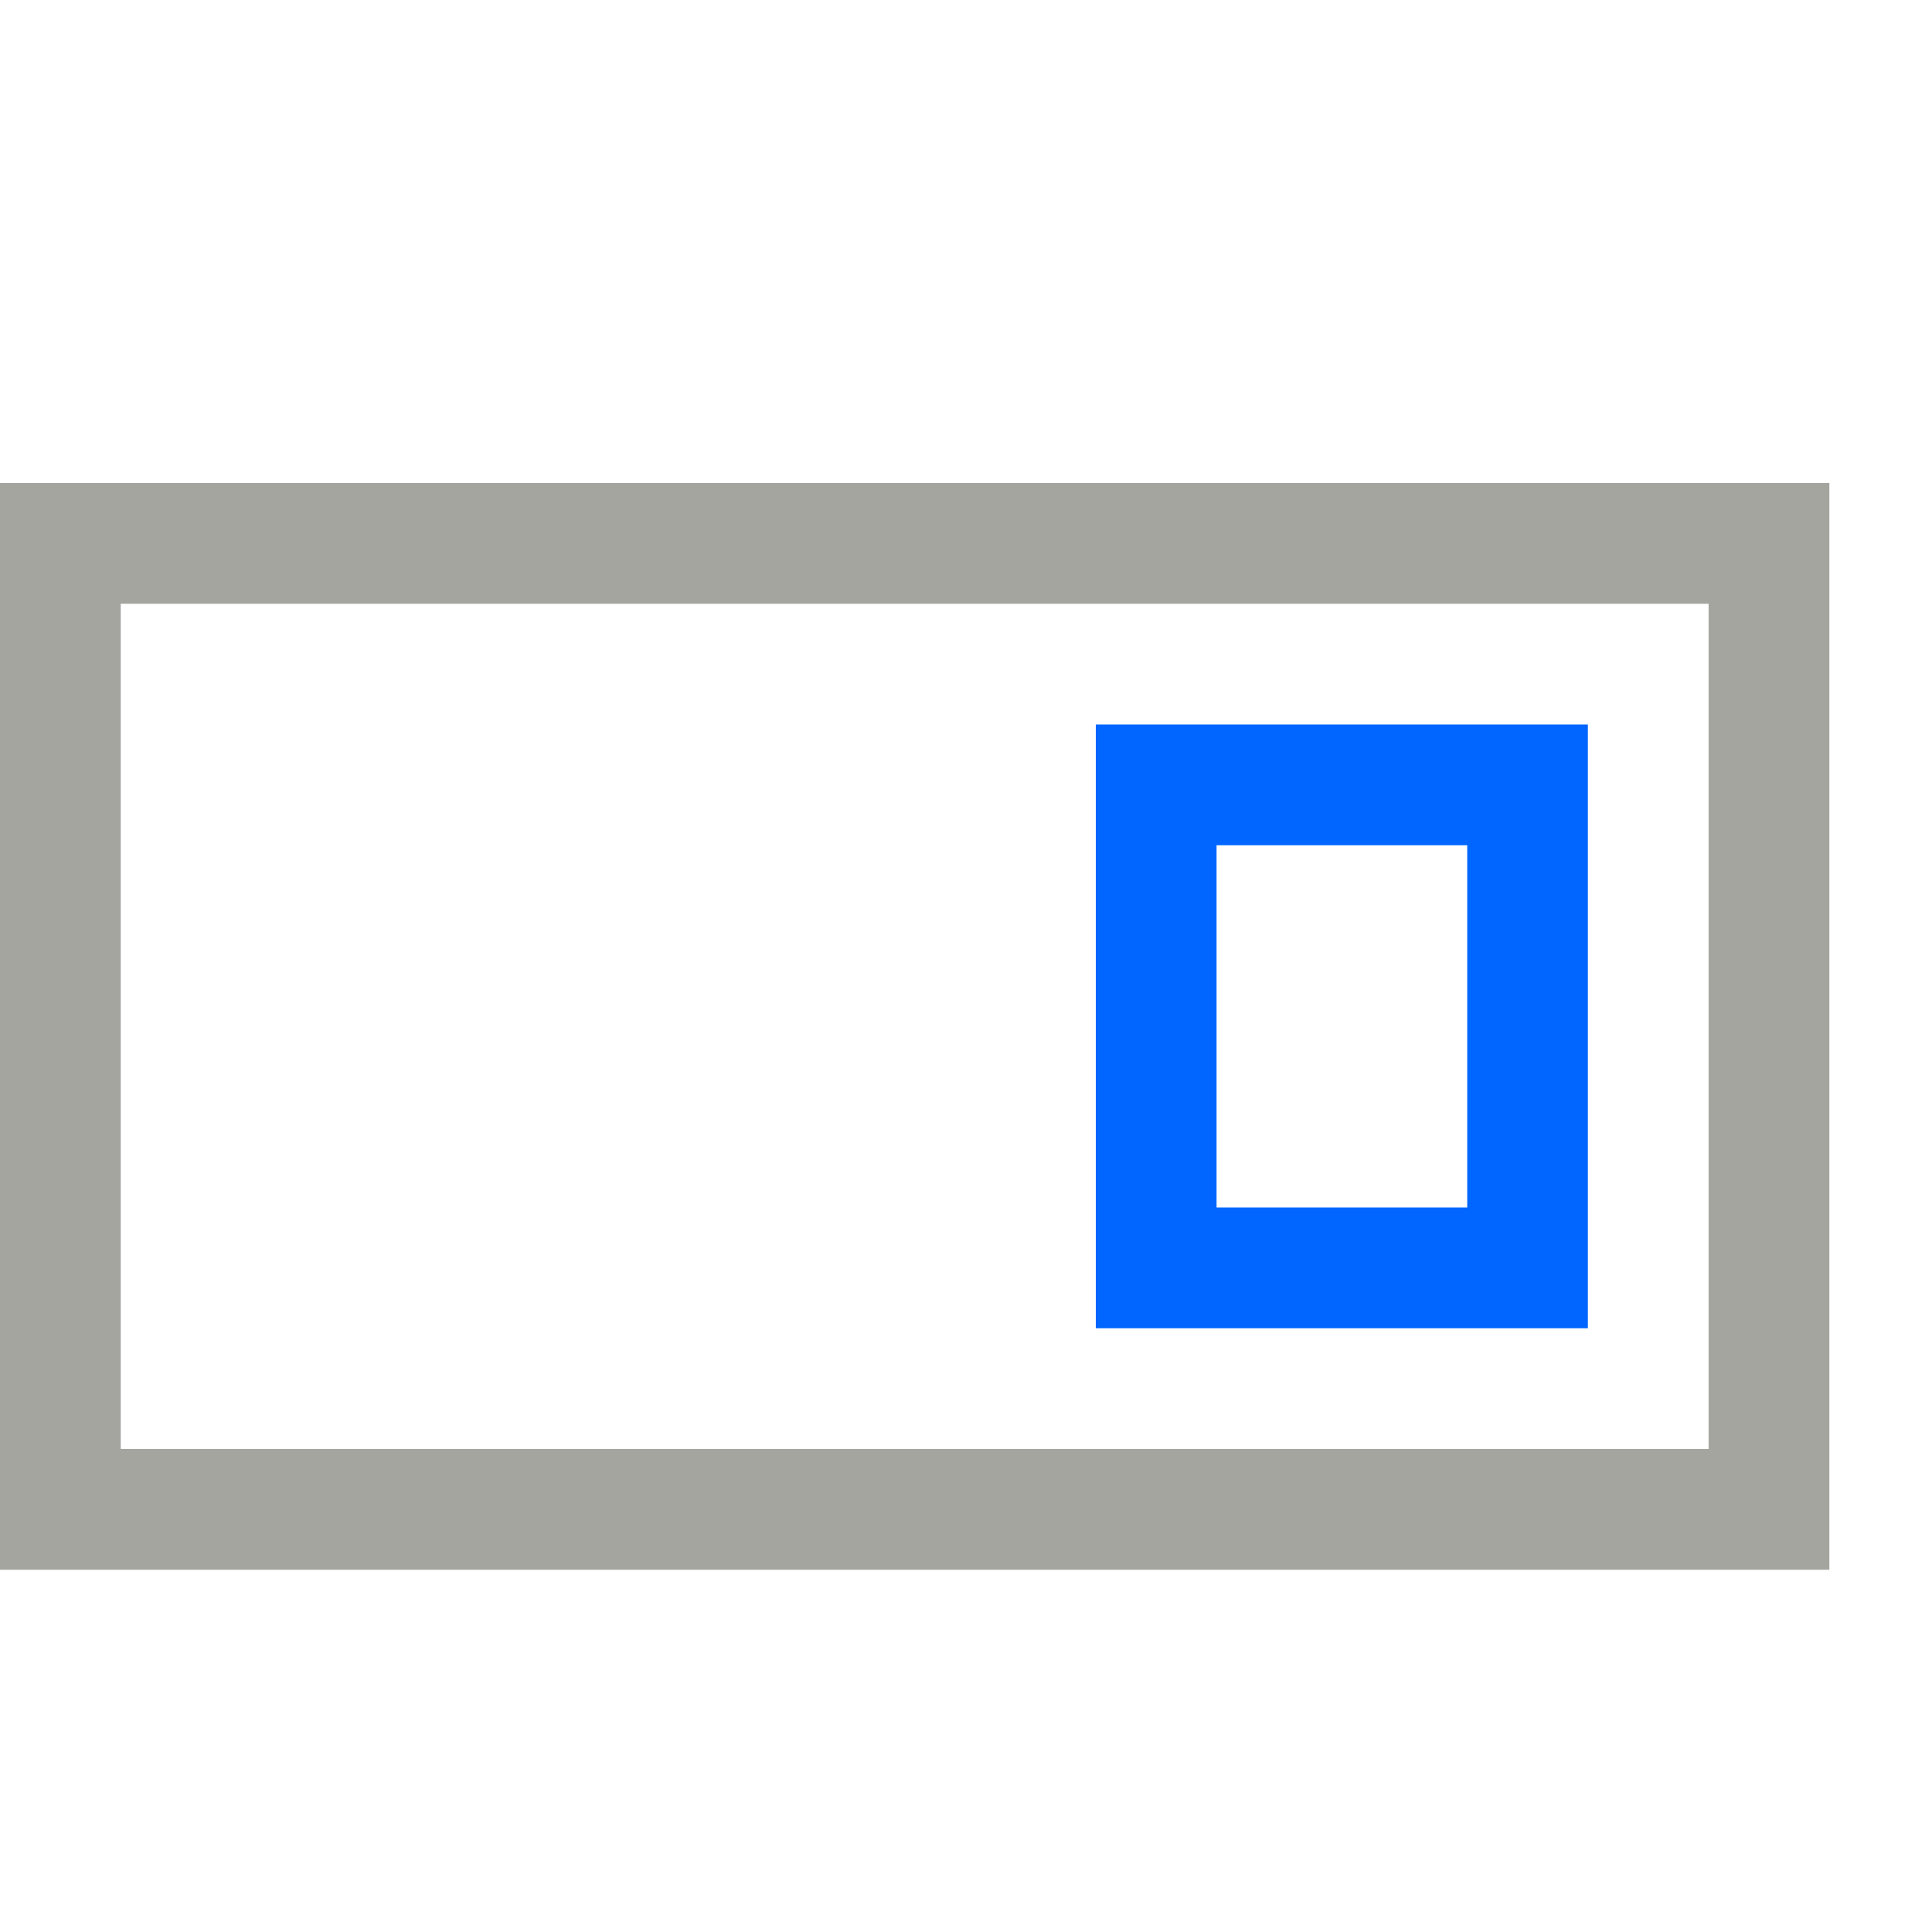
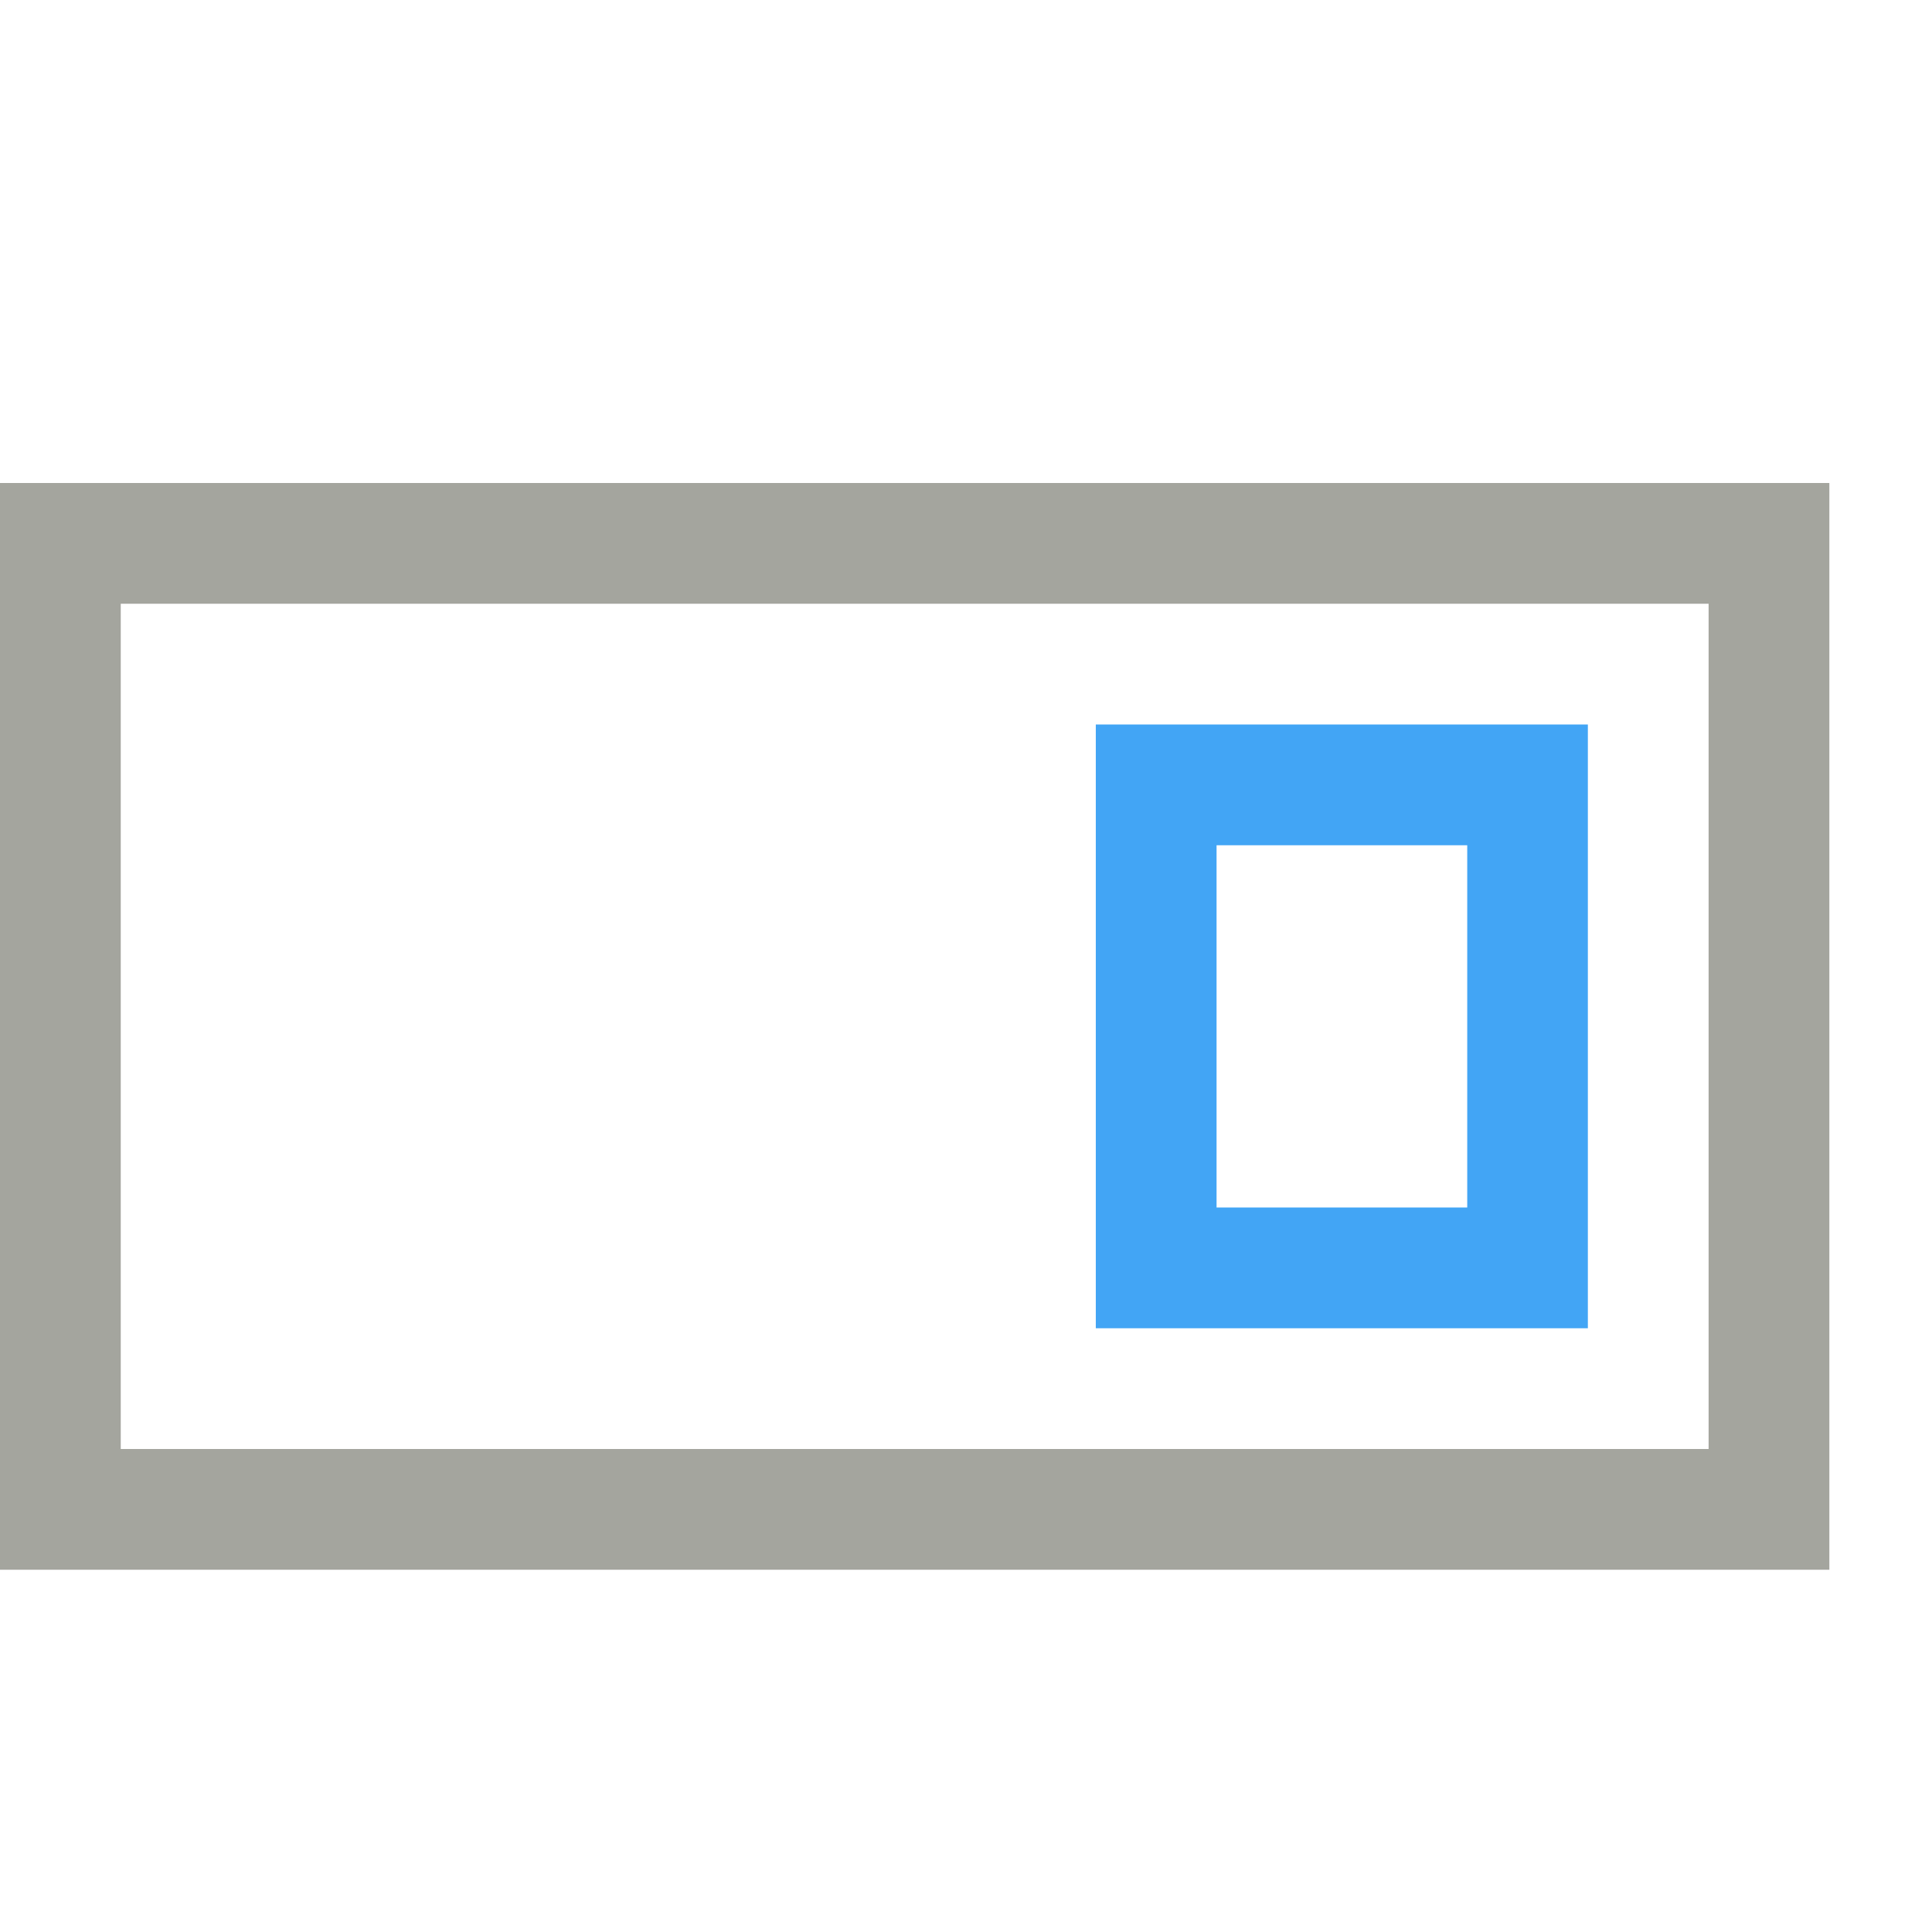
- <svg xmlns="http://www.w3.org/2000/svg" id="svg4572" version="1.1" fill="none" viewBox="0 0 16 16" height="16" width="16">
+ <svg xmlns="http://www.w3.org/2000/svg" id="svg4572" width="16" height="16" fill="none" version="1.1" viewBox="0 0 16 16">
  <defs id="defs4576" />
  <path id="rect4615" d="m 0,4 v 9 H 15.15 V 4 Z m 1,1 h 13.15 v 7 H 1 Z" style="fill:#a4a59e;fill-opacity:1;stroke:none;stroke-width:0.038;stroke-miterlimit:4;stroke-dasharray:none" />
-   <path style="fill:#0066ff;fill-opacity:1;stroke:none;stroke-width:0.038;stroke-miterlimit:4;stroke-dasharray:none" d="m 9.075,6 v 5 H 13.15 V 6 Z M 10.075,7 H 12.151 v 3 h -2.076 z" id="path4668" />
+   <path id="path4668" d="m 9.075,6 v 5 H 13.15 V 6 Z M 10.075,7 H 12.151 v 3 h -2.076 z" style="fill:#42a5f5;fill-opacity:1;stroke:none;stroke-width:0.038;stroke-miterlimit:4;stroke-dasharray:none" />
</svg>
